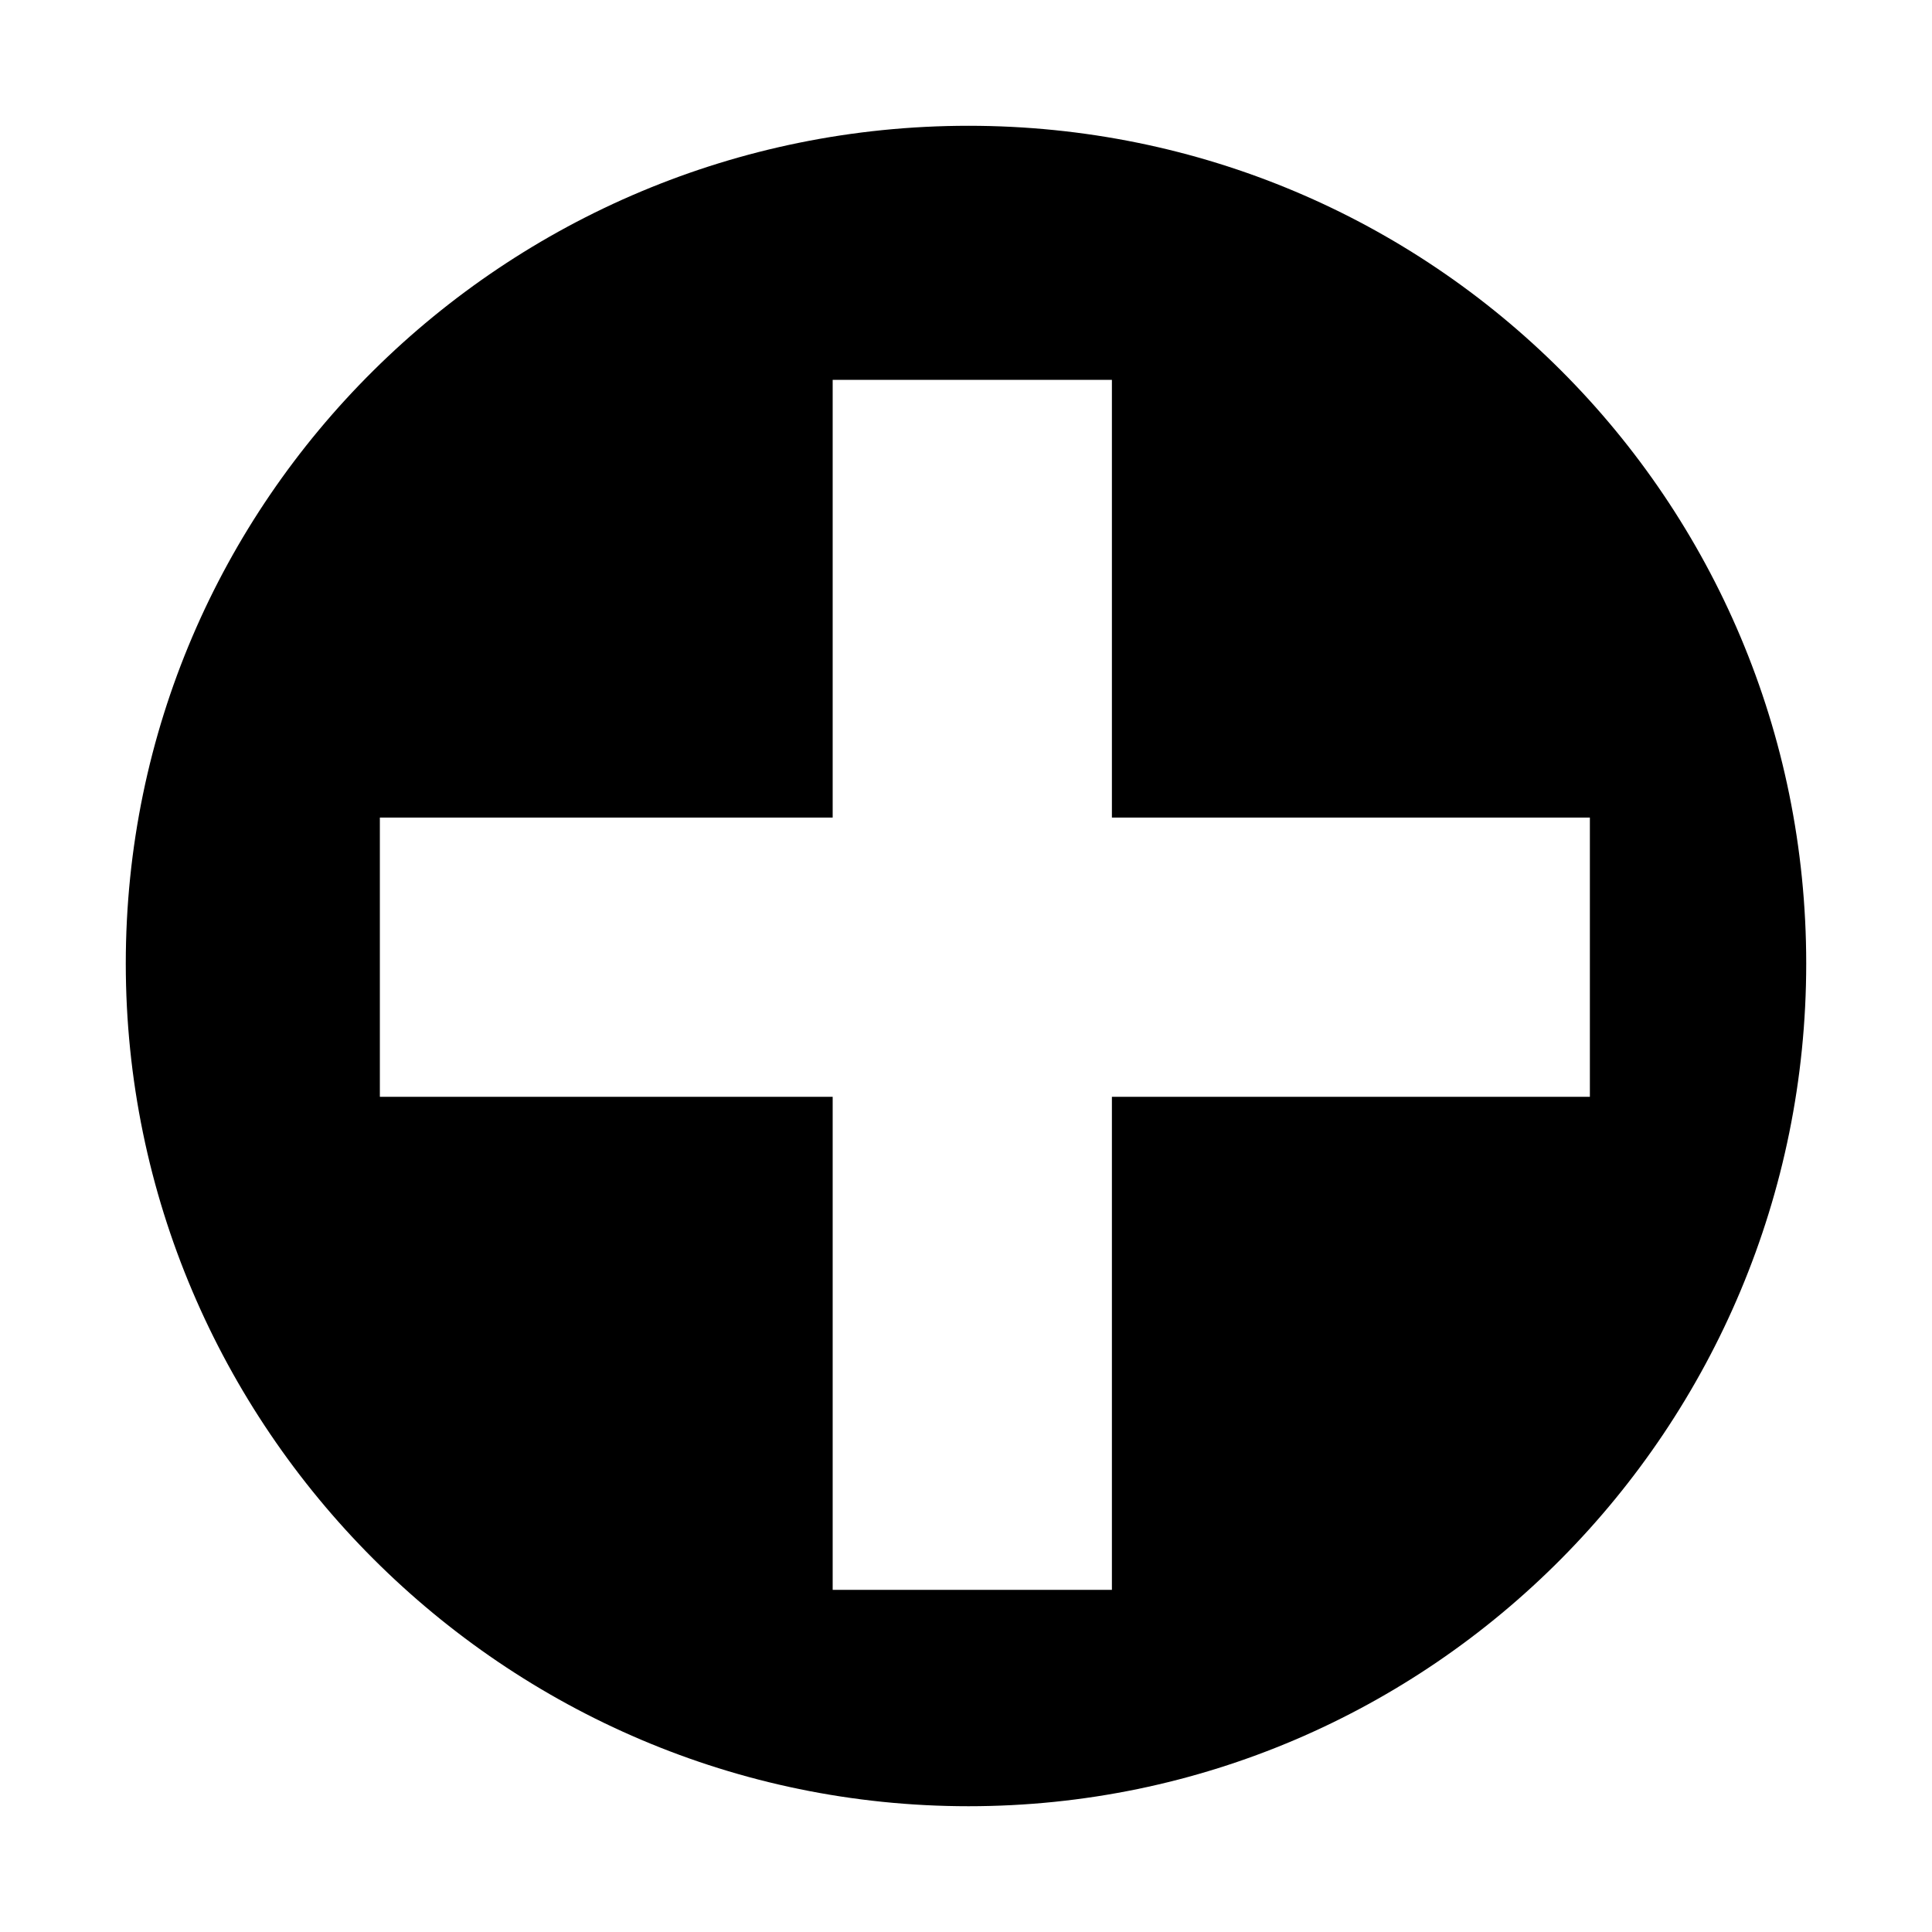
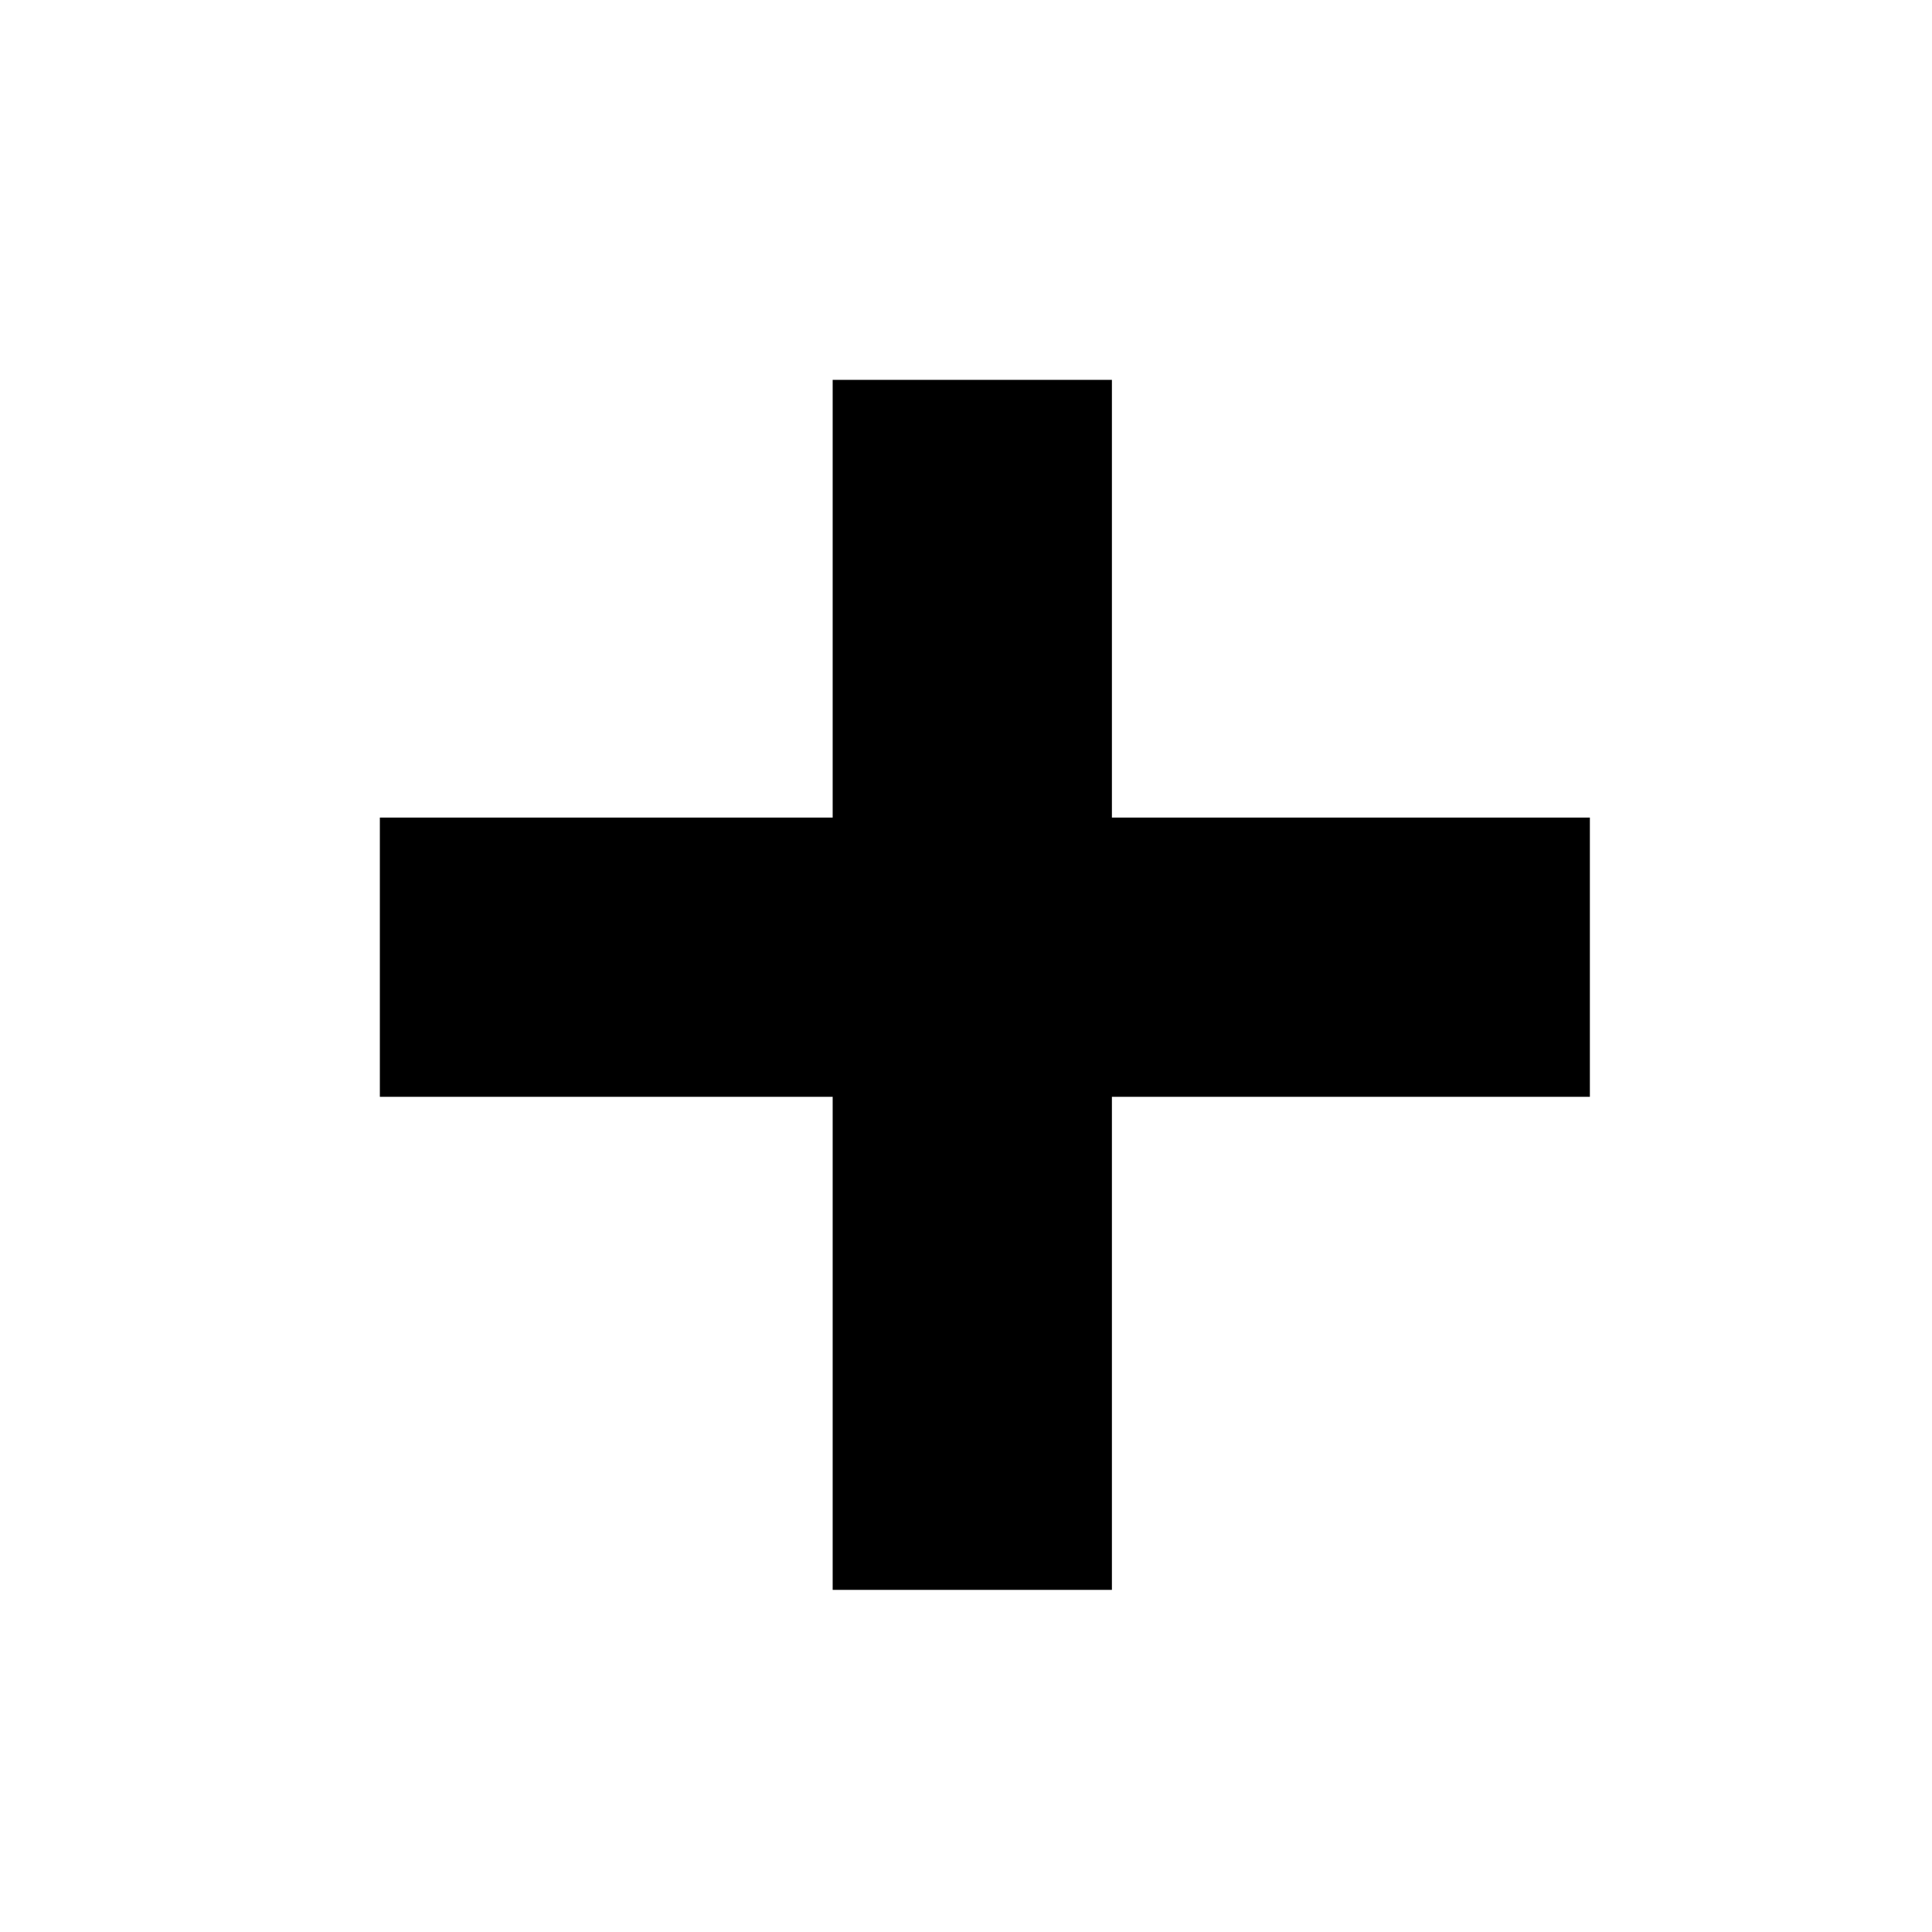
<svg xmlns="http://www.w3.org/2000/svg" width="1000" height="1000" id="svg2988" version="1.1">
  <defs id="defs2990" />
  <g id="layer1" transform="translate(0,-52.36218)" style="display:inline">
-     <path id="path4790" d="m 501.302,117.468 c -240.044,0 -436.198,193.556 -436.198,433.594 0,240.042 196.154,436.198 436.198,436.198 240.044,0 433.594,-196.156 433.594,-436.198 0,-240.037 -193.55,-433.594 -433.594,-433.594 z m -70.312,131.51 144.531,0 0,226.562 247.396,0 0,144.531 -247.396,0 0,255.208 -144.531,0 0,-255.208 -234.375,0 0,-144.531 234.375,0 0,-226.562 z" style="fill:#000000;fill-opacity:1;stroke:none" />
+     <path style="fill:#000000;fill-opacity:1;stroke:none" d="m 430.989,248.978 144.531,0 0,226.562 247.396,0 0,144.531 -247.396,0 0,255.208 -144.531,0 0,-255.208 -234.375,0 0,-144.531 234.375,0 0,-226.562 z" id="path4790" />
  </g>
</svg>
